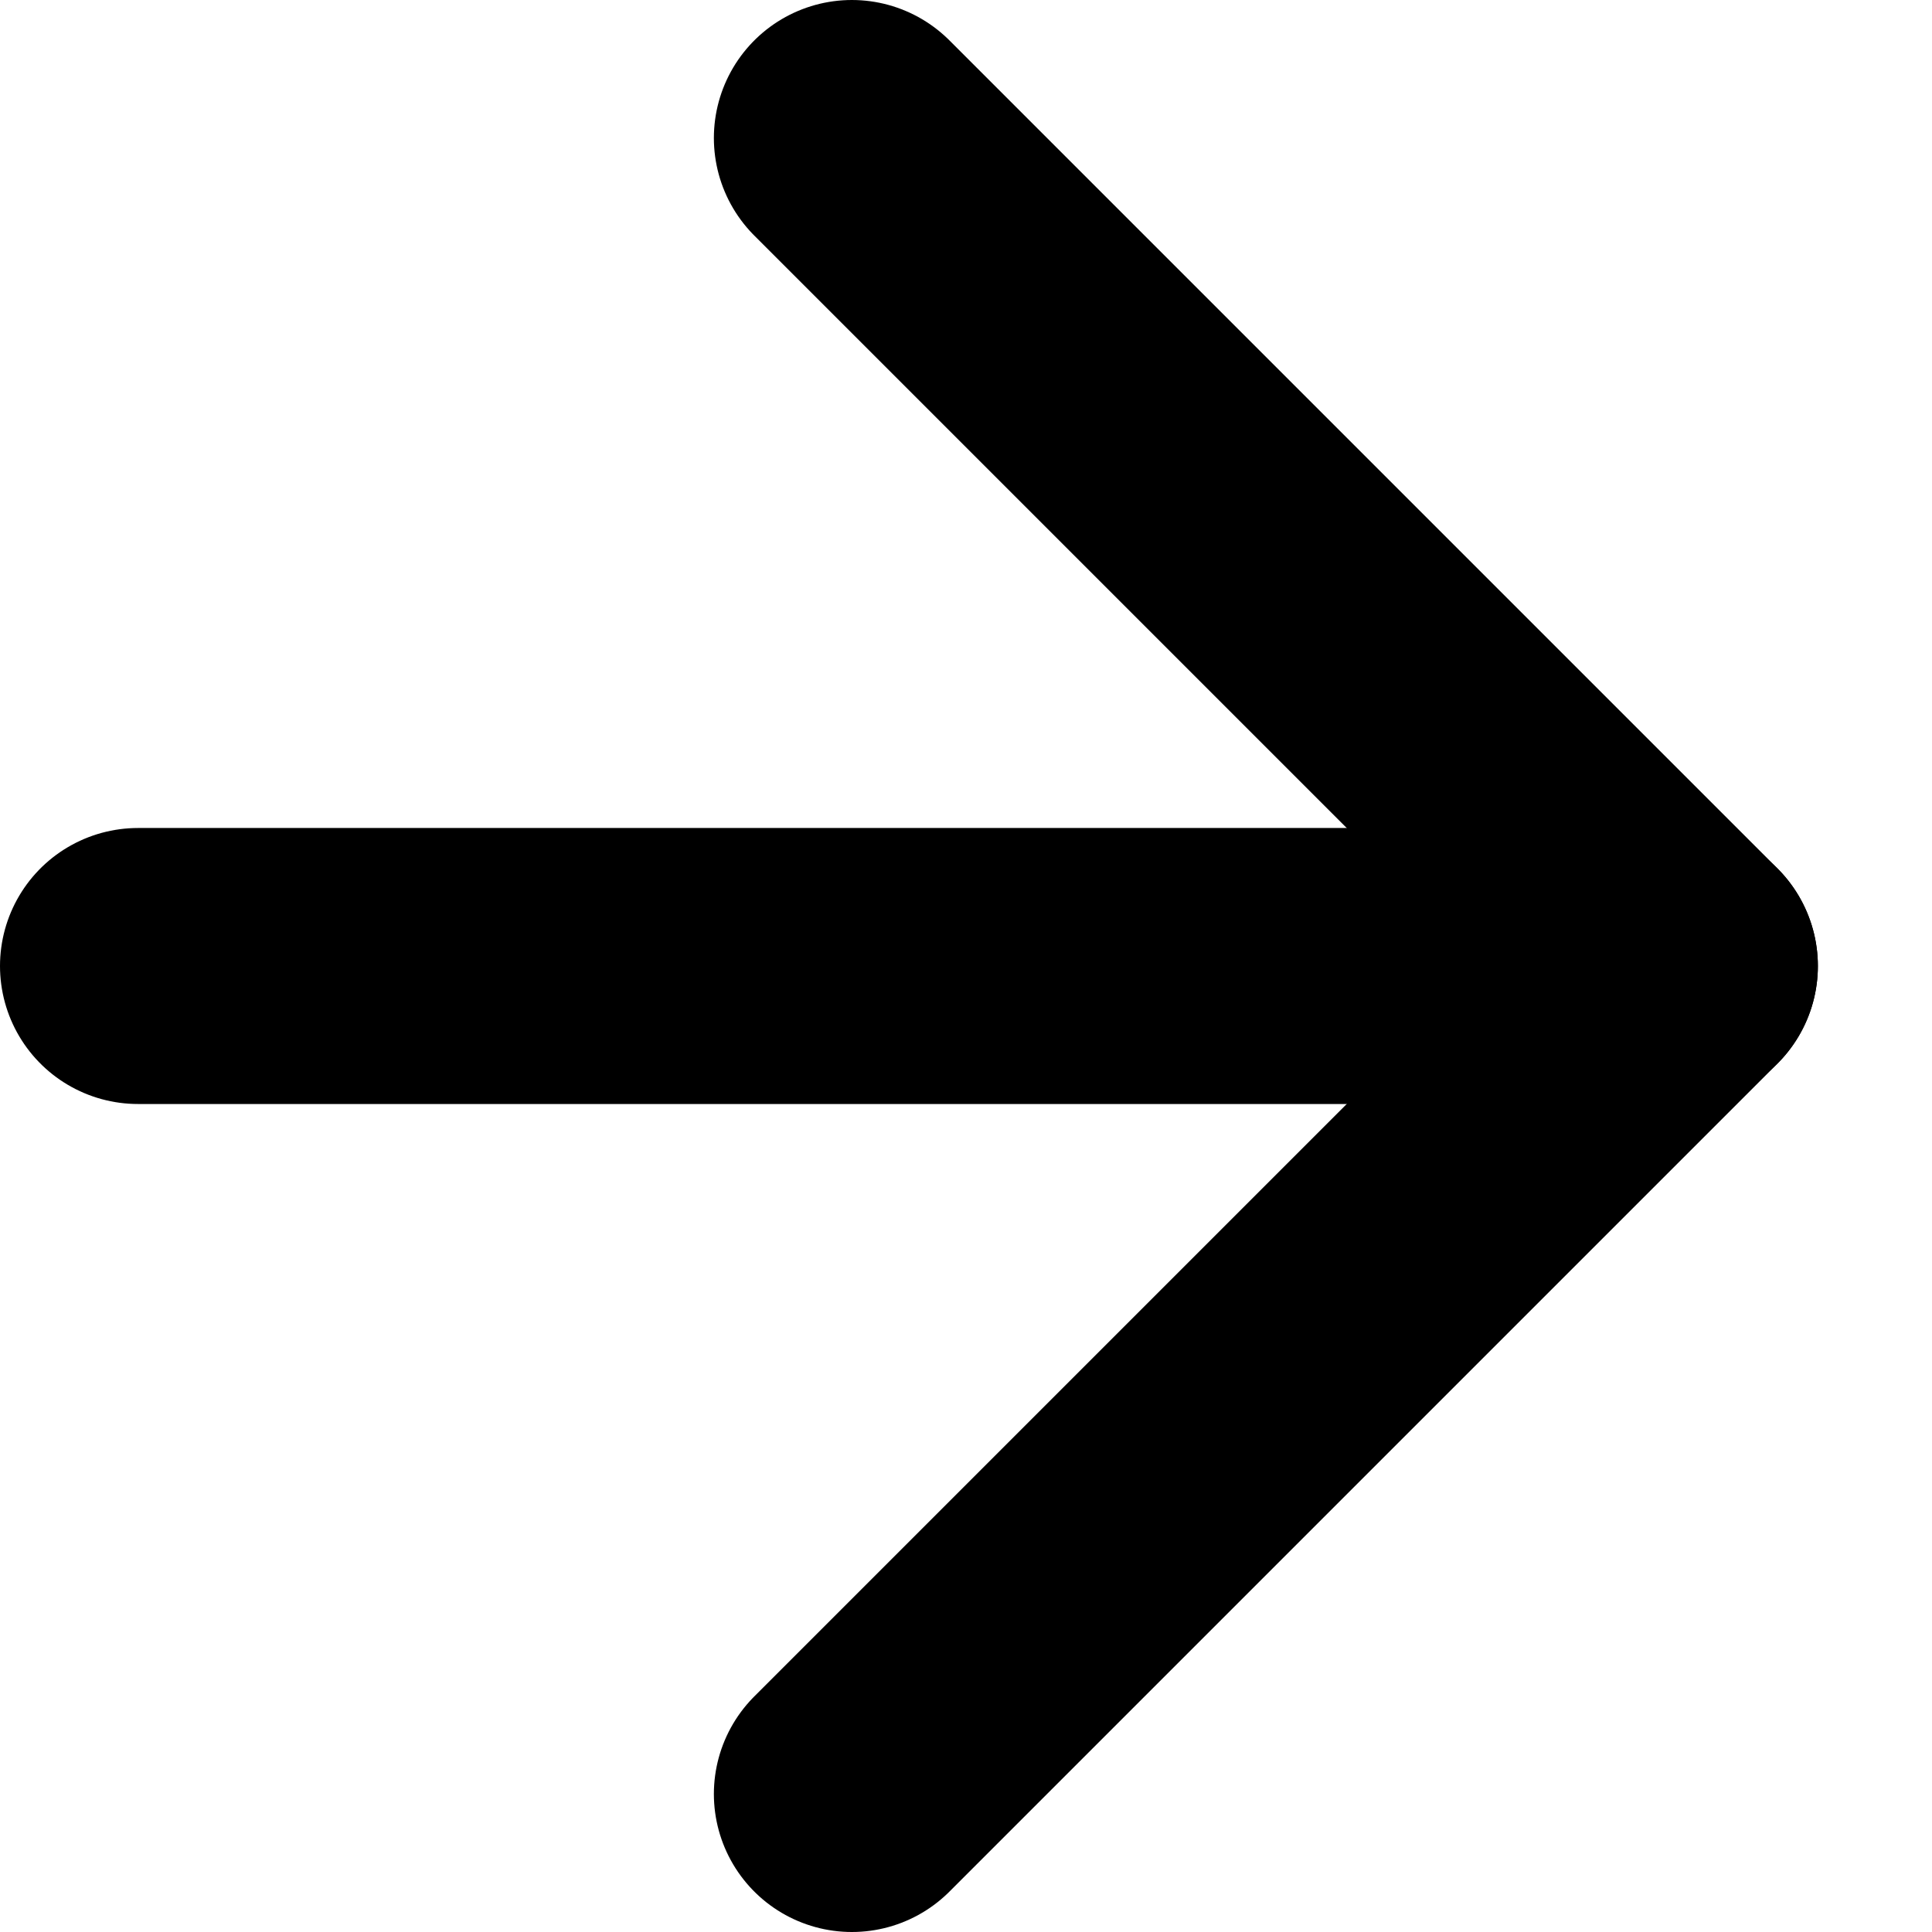
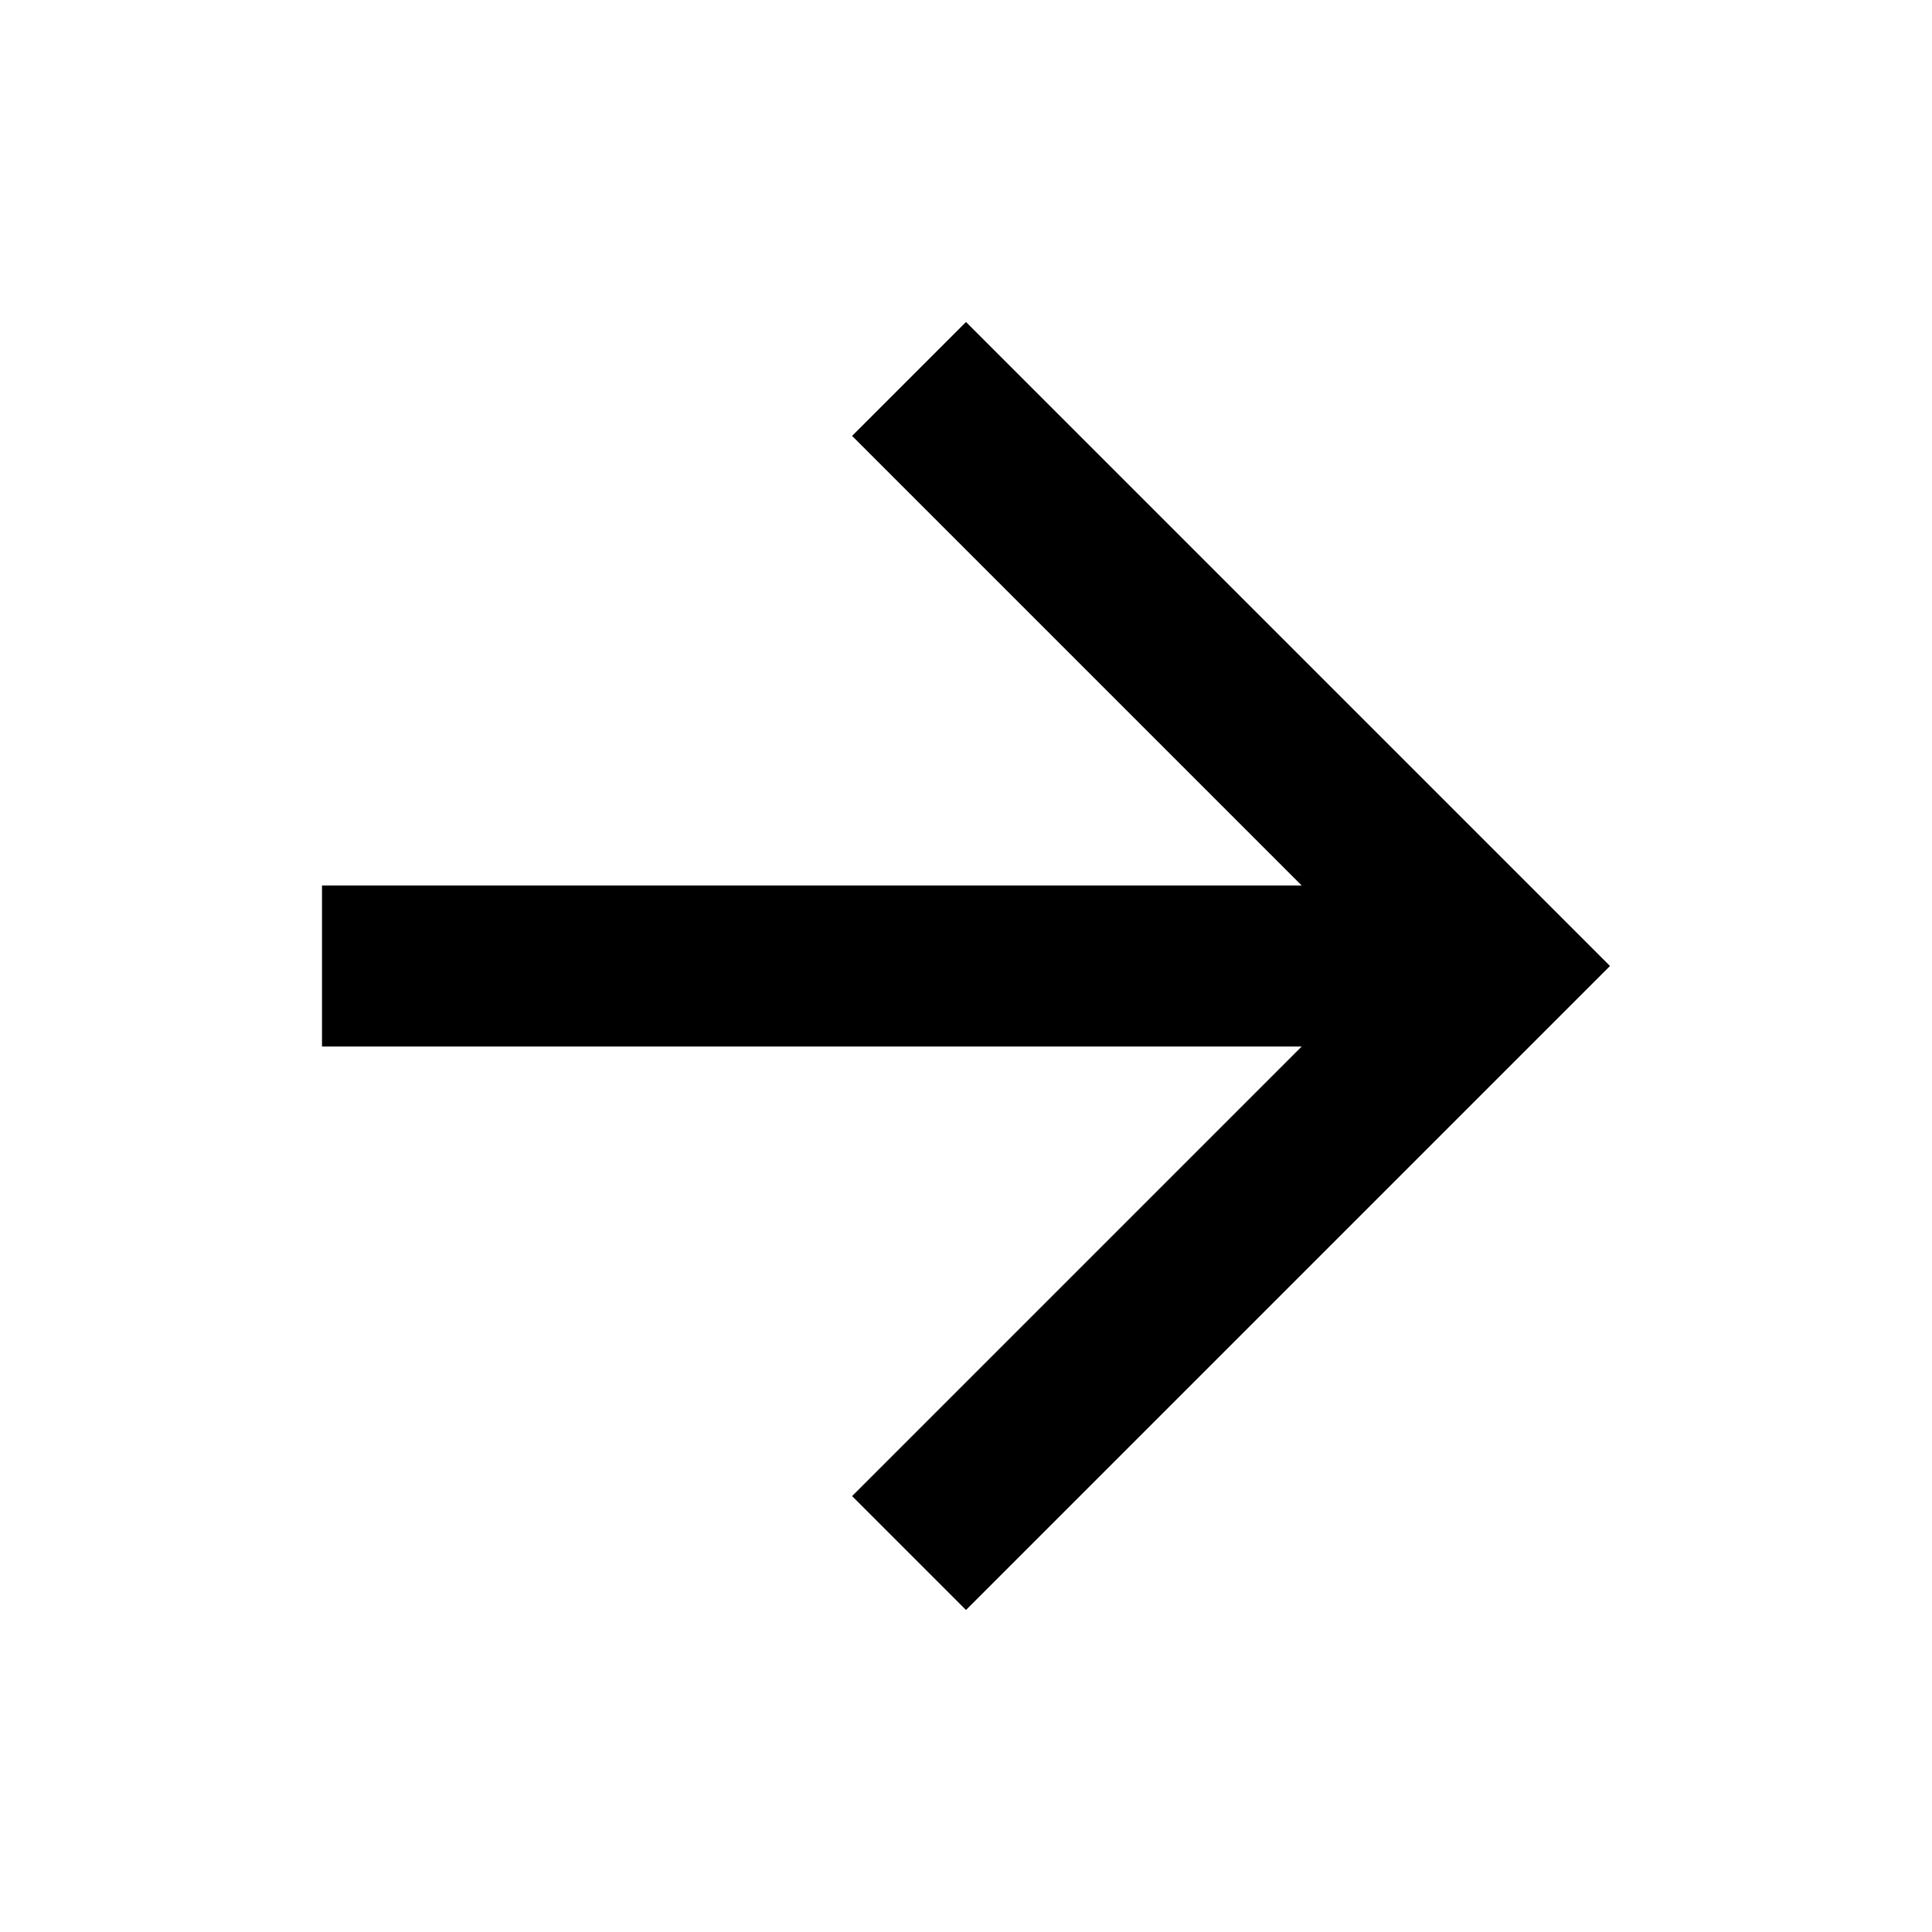
- <svg xmlns="http://www.w3.org/2000/svg" width="14" height="14" viewBox="0 0 14 14" fill="transparent">
-   <path d="M1 7H12.173" stroke="currentColor" stroke-width="2" stroke-miterlimit="10" stroke-linecap="round" stroke-linejoin="round" />
-   <path d="M6.173 1L12.173 7L6.173 13" stroke="currentColor" stroke-width="2" stroke-miterlimit="10" stroke-linecap="round" stroke-linejoin="round" />
+ <svg xmlns="http://www.w3.org/2000/svg" width="100%" height="100%" viewBox="0 0 24 24" fill="none">
+   <path d="M12 4L10.585 5.415L16.17 11H4V13H16.17L10.585 18.585L12 20L20 12L12 4Z" fill="currentColor" />
</svg>
